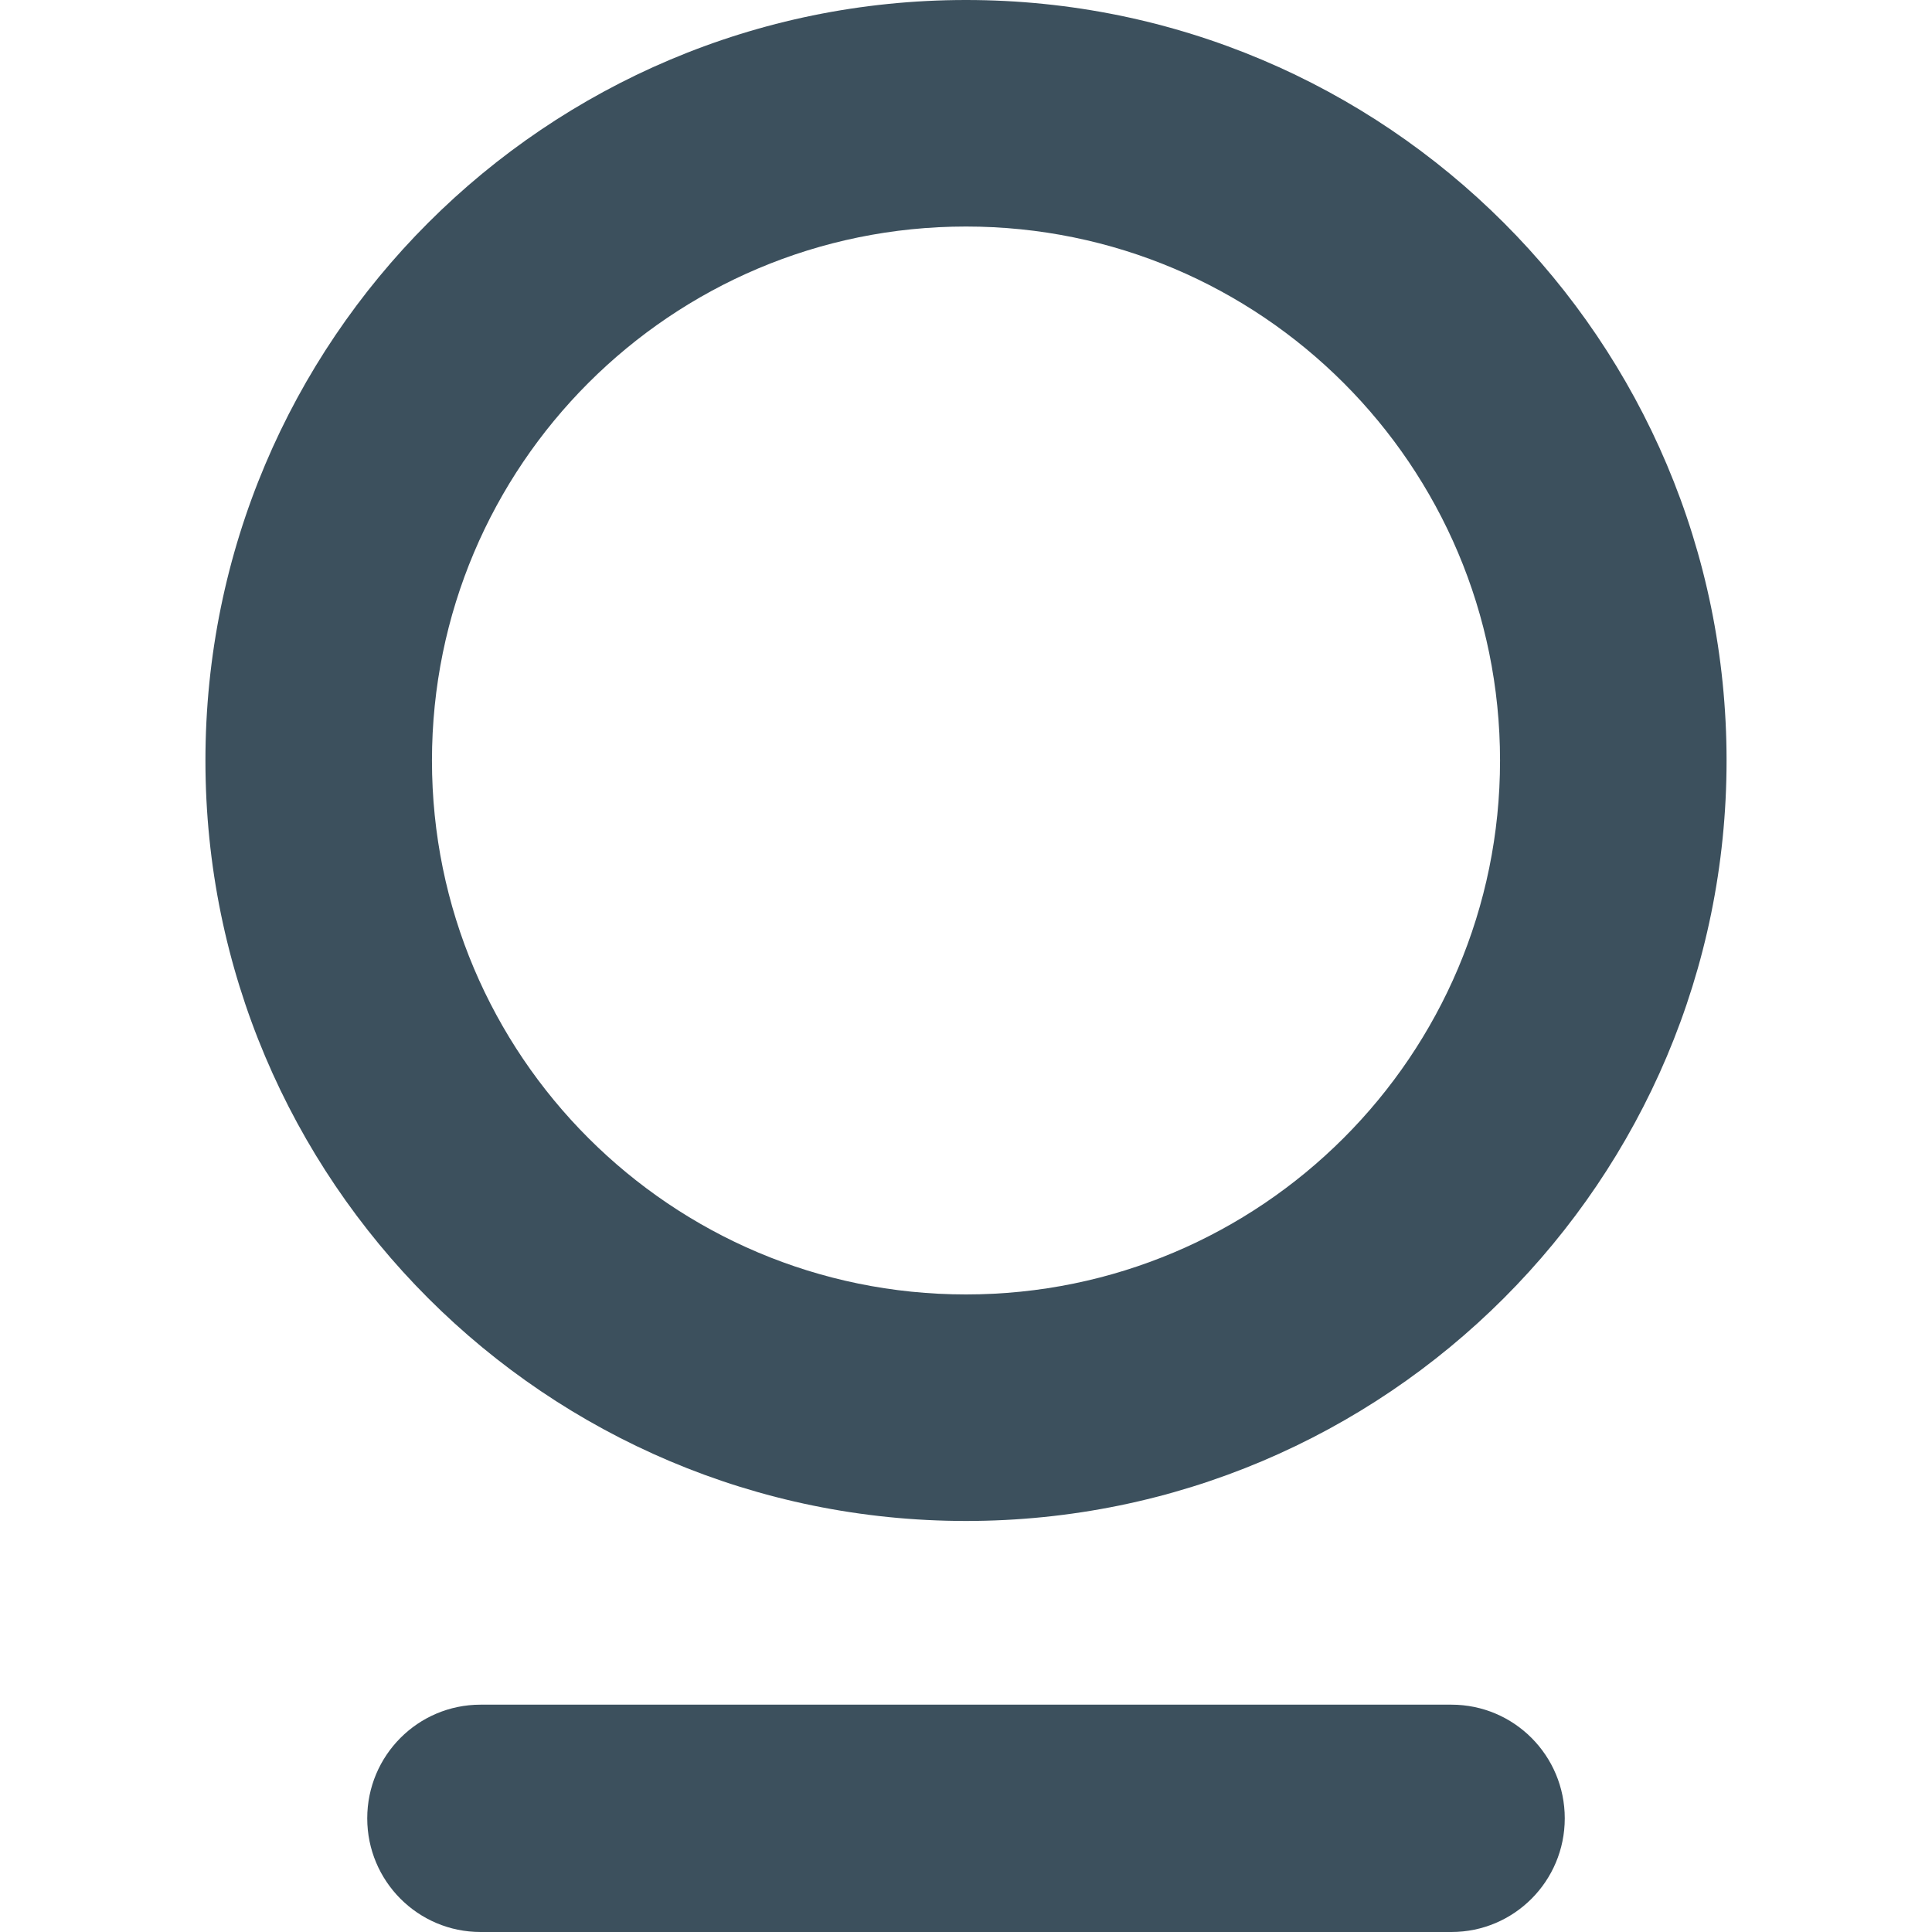
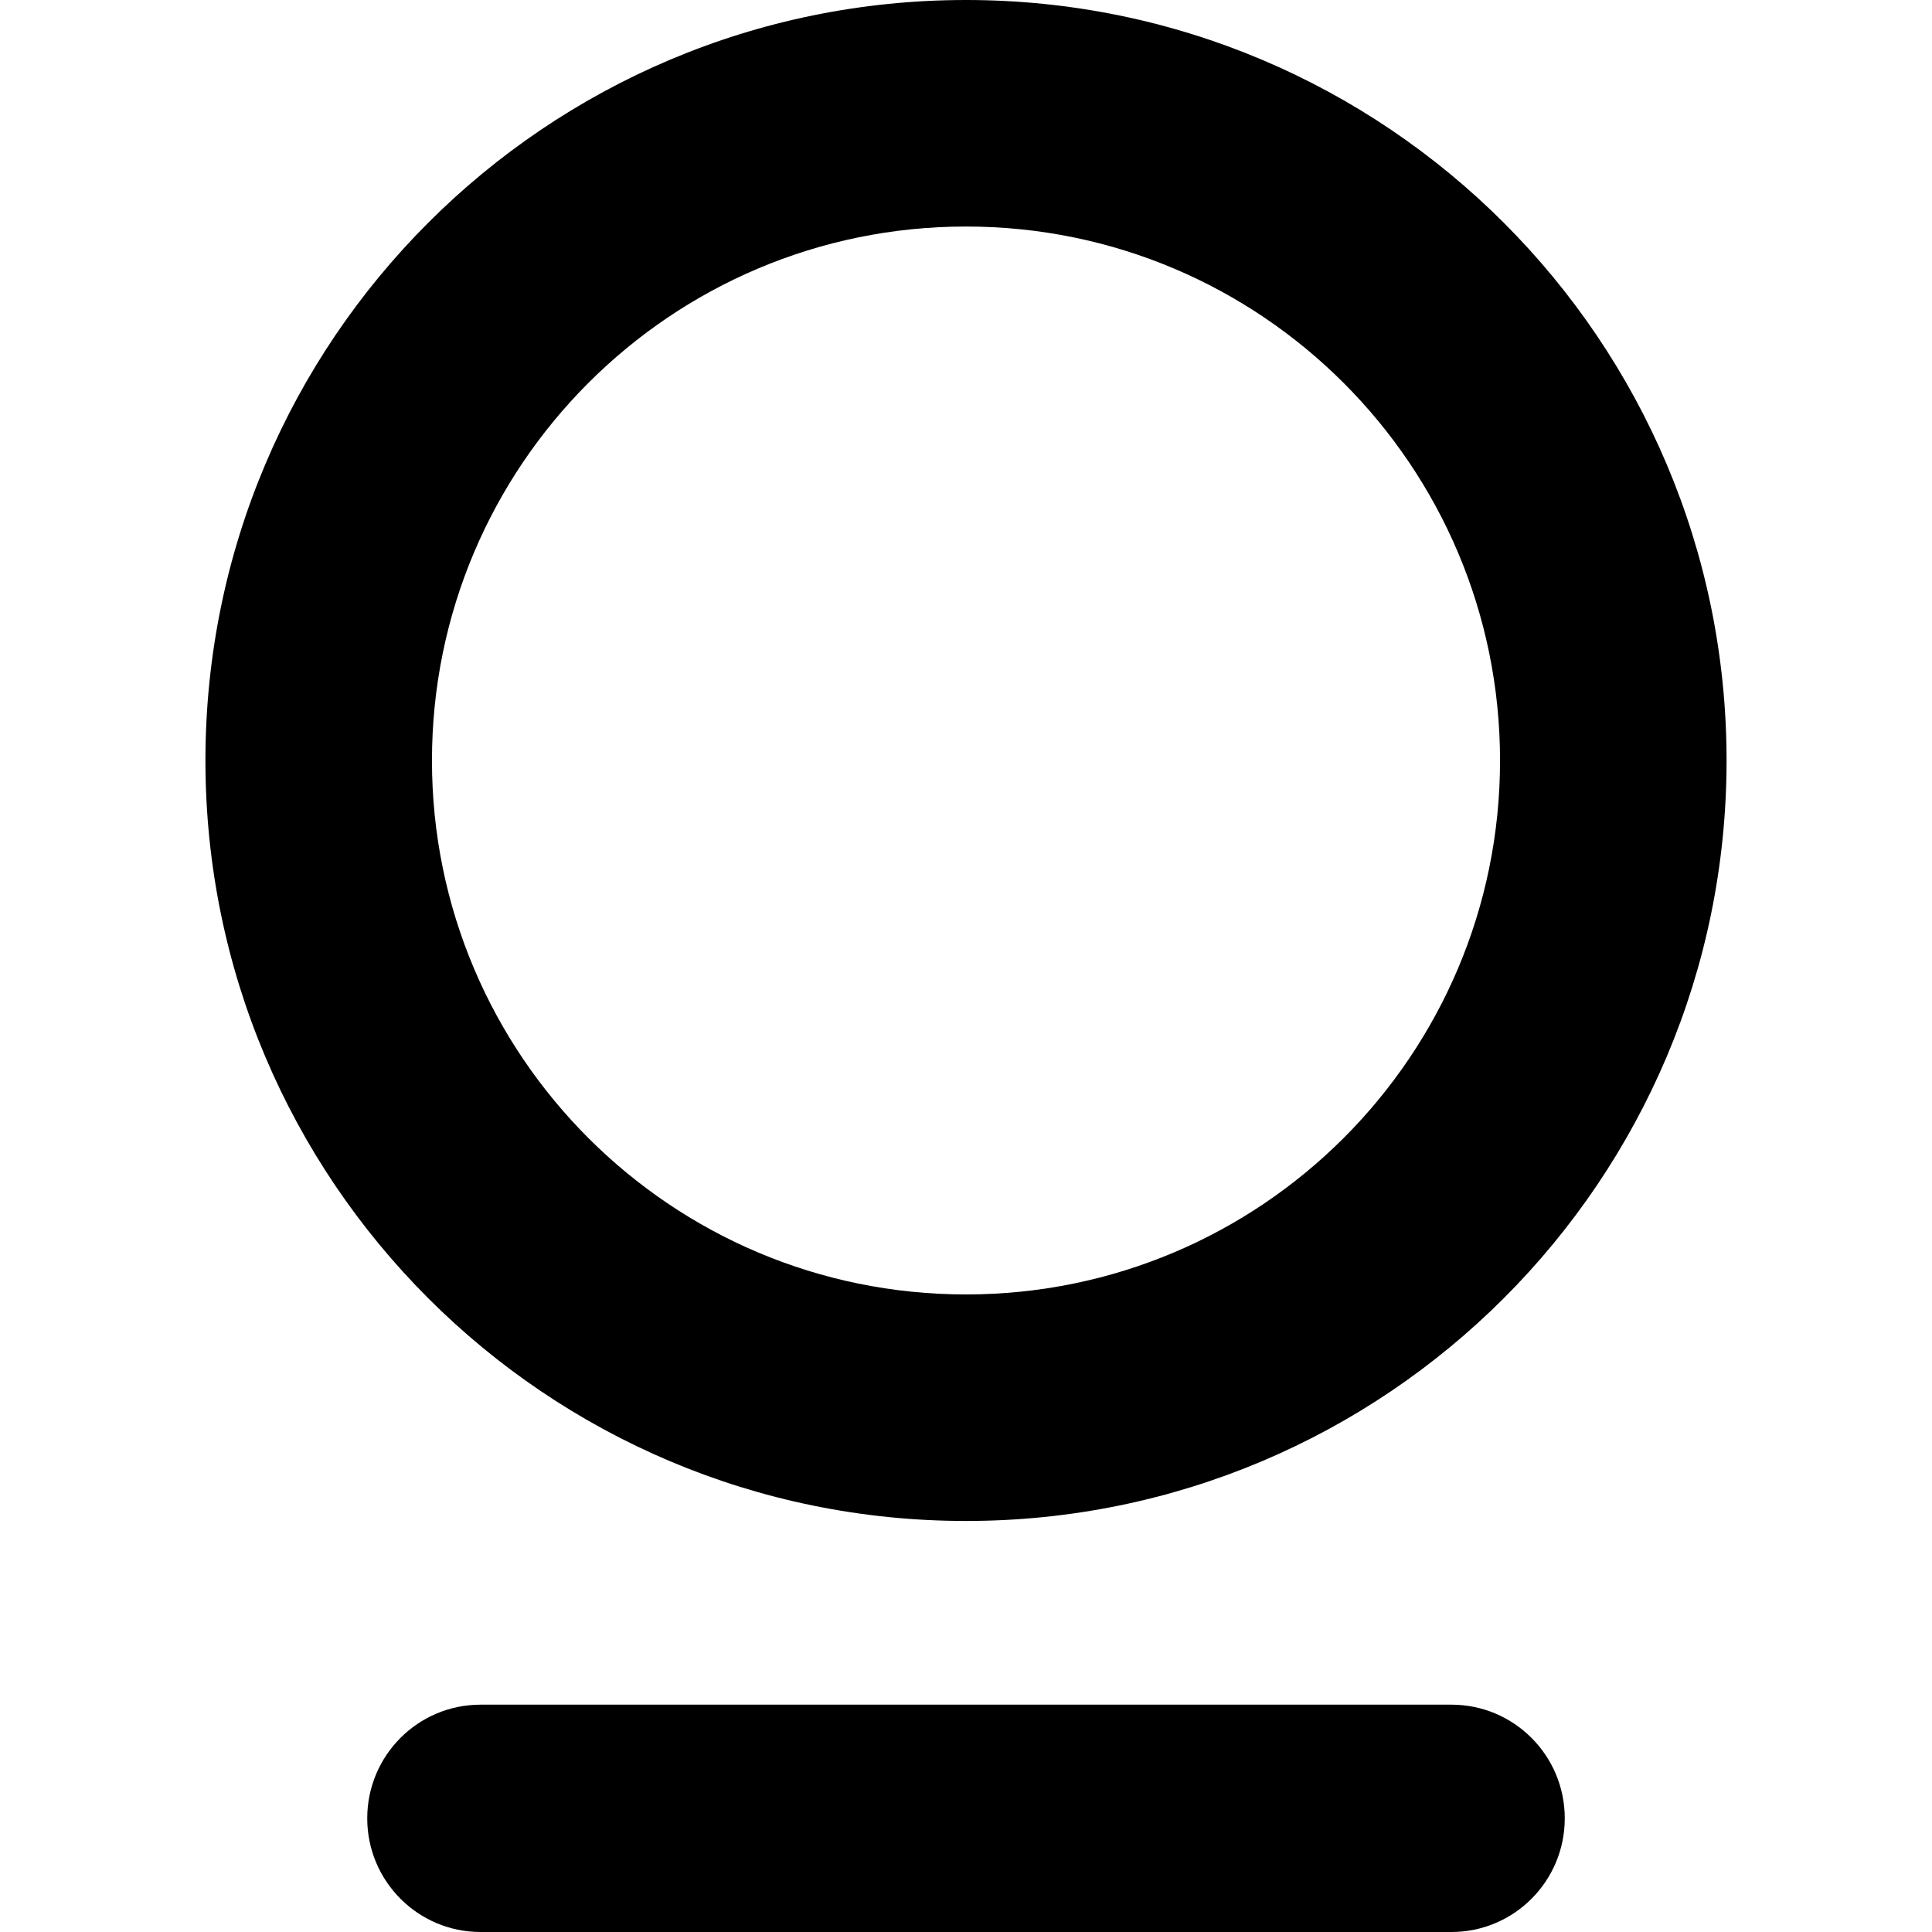
- <svg xmlns="http://www.w3.org/2000/svg" width="12px" height="12px" viewBox="0 0 12 12" version="1.1">
-   <g id="icons/station" stroke="none" stroke-width="1" fill="none" fill-rule="evenodd">
-     <path d="M9.015,10.588 C9.404,10.588 9.719,10.904 9.719,11.294 C9.719,11.684 9.404,12 9.015,12 L2.985,12 C2.596,12 2.281,11.684 2.281,11.294 C2.281,10.904 2.596,10.588 2.985,10.588 L9.015,10.588 Z M6,1.77635684e-14 C8.609,1.77635684e-14 10.724,2.115 10.724,4.724 C10.724,7.332 8.609,9.447 6,9.447 C3.391,9.447 1.276,7.332 1.276,4.724 C1.276,2.115 3.391,1.77635684e-14 6,1.77635684e-14 Z M6,1.407 C4.168,1.407 2.683,2.892 2.683,4.724 C2.683,6.555 4.168,8.04 6,8.04 C7.832,8.04 9.317,6.555 9.317,4.724 C9.317,2.892 7.832,1.407 6,1.407 Z" id="station" fill="#3C505D" />
-   </g>
+ <svg xmlns="http://www.w3.org/2000/svg" width="12" height="12" viewBox="0 0 12 12">
+   <path fill-rule="evenodd" d="M9.015,10.588 C9.404,10.588 9.719,10.904 9.719,11.294 C9.719,11.684 9.404,12 9.015,12 L2.985,12 C2.596,12 2.281,11.684 2.281,11.294 C2.281,10.904 2.596,10.588 2.985,10.588 L9.015,10.588 Z M6,1.77635684e-14 C8.609,1.77635684e-14 10.724,2.115 10.724,4.724 C10.724,7.332 8.609,9.447 6,9.447 C3.391,9.447 1.276,7.332 1.276,4.724 C1.276,2.115 3.391,1.77635684e-14 6,1.77635684e-14 Z M6,1.407 C4.168,1.407 2.683,2.892 2.683,4.724 C2.683,6.555 4.168,8.04 6,8.04 C7.832,8.04 9.317,6.555 9.317,4.724 C9.317,2.892 7.832,1.407 6,1.407 Z" />
</svg>
